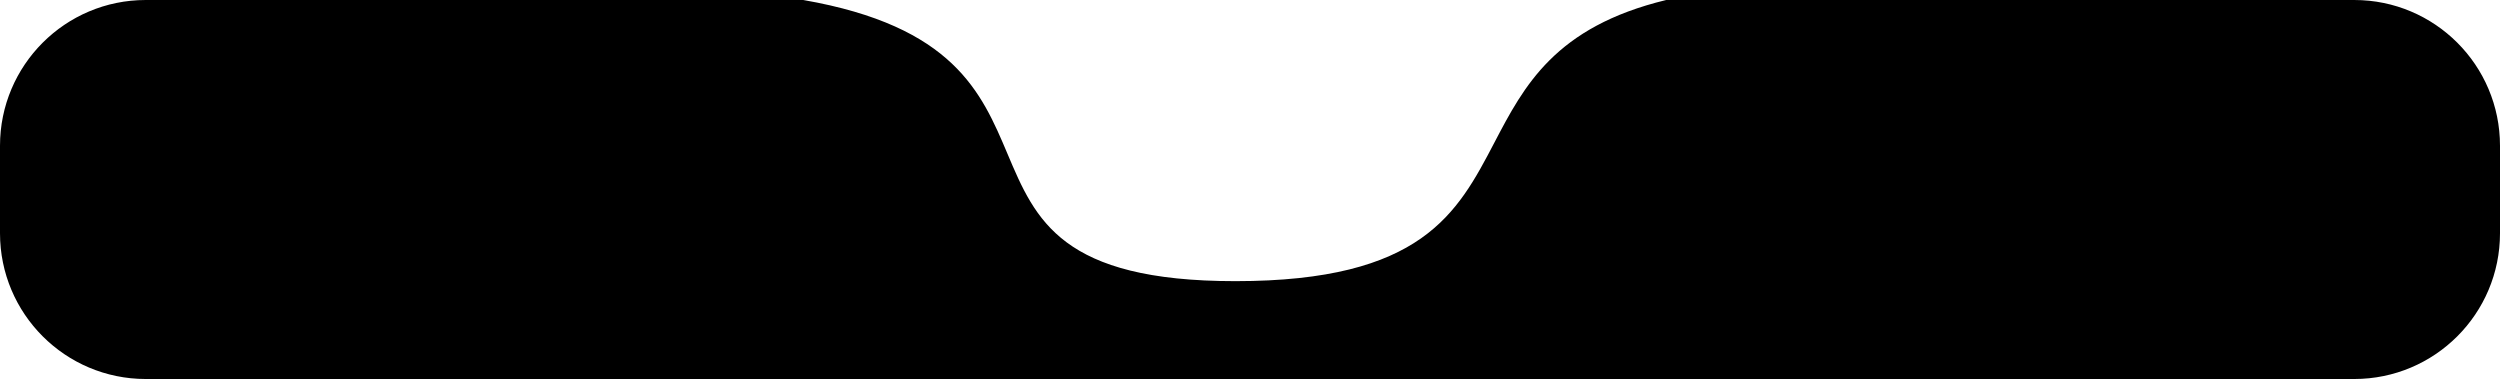
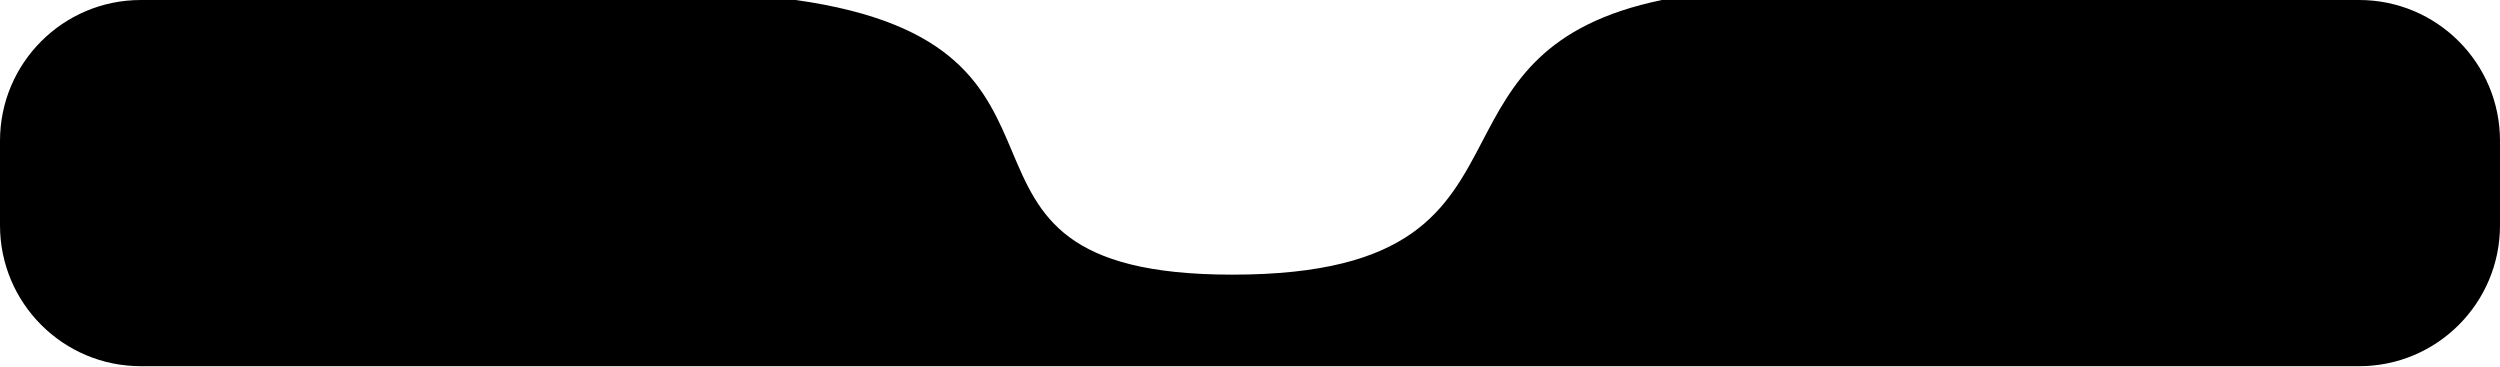
- <svg xmlns="http://www.w3.org/2000/svg" width="343" height="52" viewBox="0 0 343 52" fill="none">
-   <path fill-rule="evenodd" clip-rule="evenodd" d="M110.205 0H20C8.954 0 0 8.954 0 20V32C0 43.046 8.954 52 20 52H323C334.046 52 343 43.046 343 32V20C343 8.954 334.046 0 323 0H228.6C213.331 3.699 209.109 11.769 205.023 19.577C199.947 29.278 195.083 38.574 169.5 38.574C145.611 38.574 142.074 30.206 138.229 21.108C134.66 12.664 130.826 3.591 110.205 0Z" fill="black" />
+ <svg xmlns="http://www.w3.org/2000/svg" width="355" height="52" viewBox="0 0 355 52" fill="none">
+   <path fill-rule="evenodd" clip-rule="evenodd" d="M20 0C8.954 0 0 8.954 0 20V32C0 43.046 8.954 52 20 52H335C346.046 52 355 43.046 355 32V20C355 8.954 346.046 0 335 0H177.906H20ZM177.906 0C192.02 0 199.099 0 204.999 0C212.837 0.001 218.596 0.001 236 0C219.172 3.474 214.773 11.881 210.523 20.003C205.447 29.704 200.583 39 175 39C151.111 39 147.574 30.631 143.729 21.534C140.009 12.733 136.001 3.249 113 0C124.893 0 132.428 0 139.487 0C149.53 7.90993e-05 158.61 0 177.906 0Z" fill="black" />
</svg>
